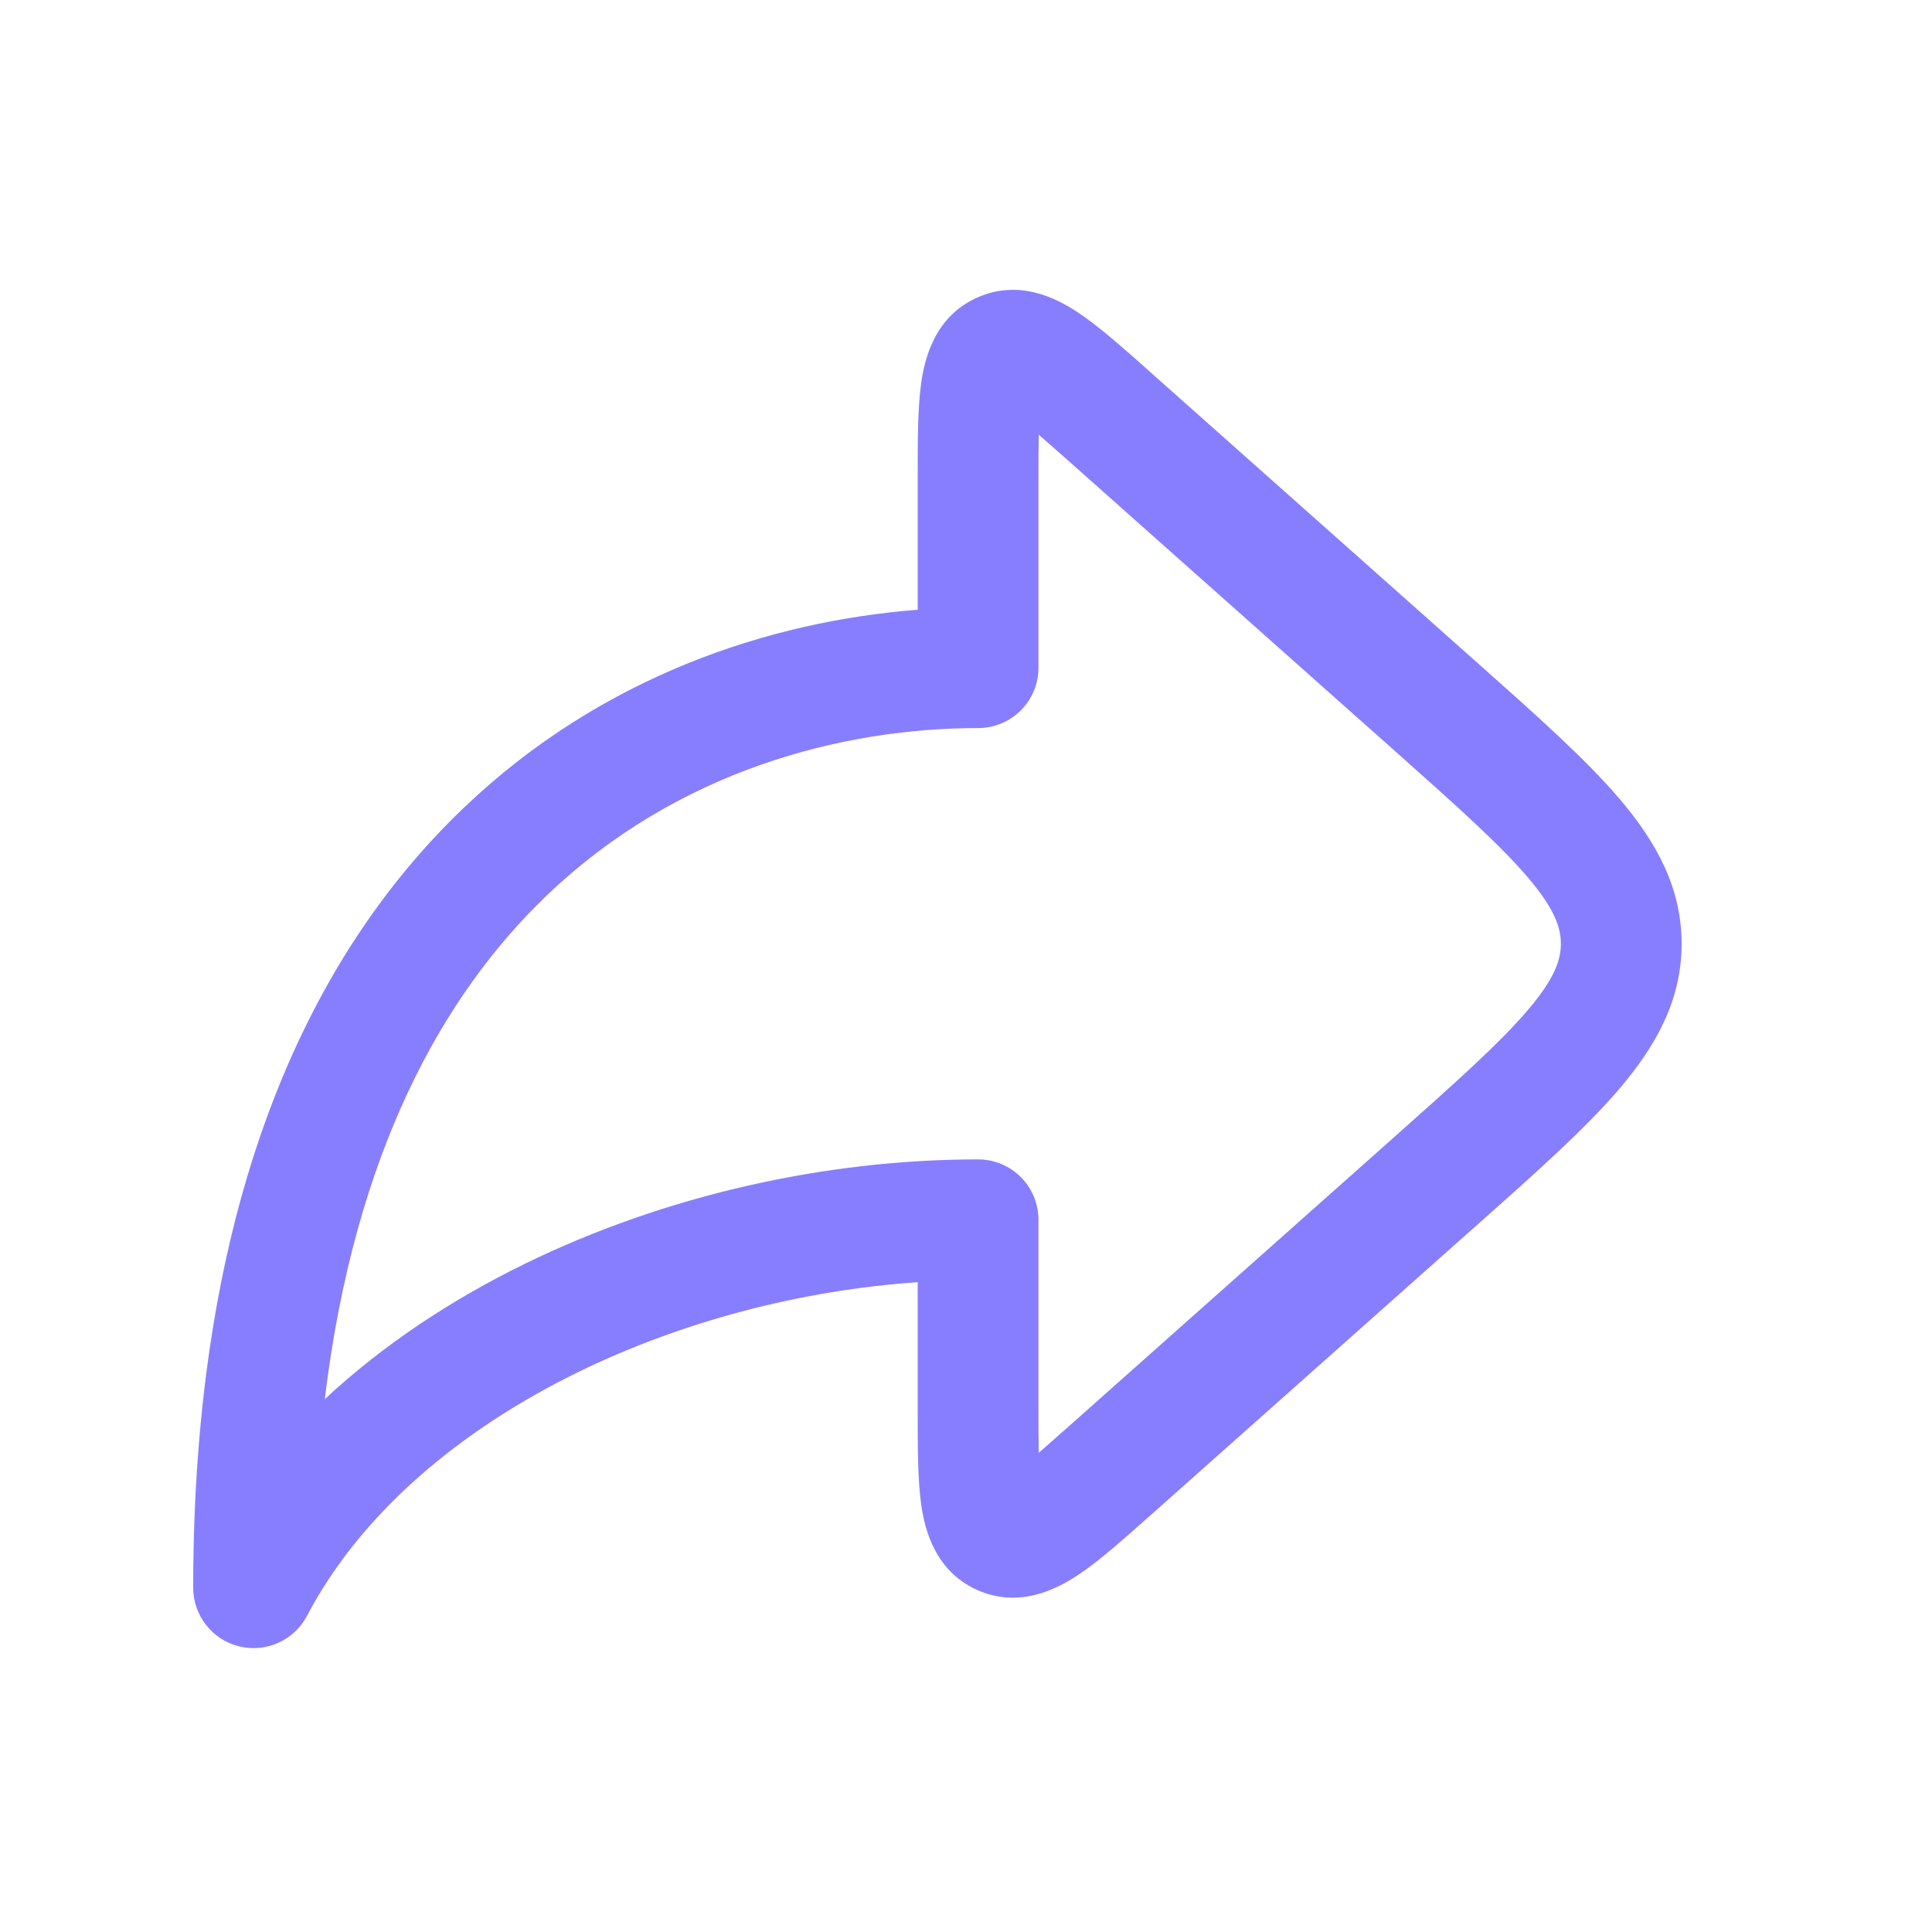
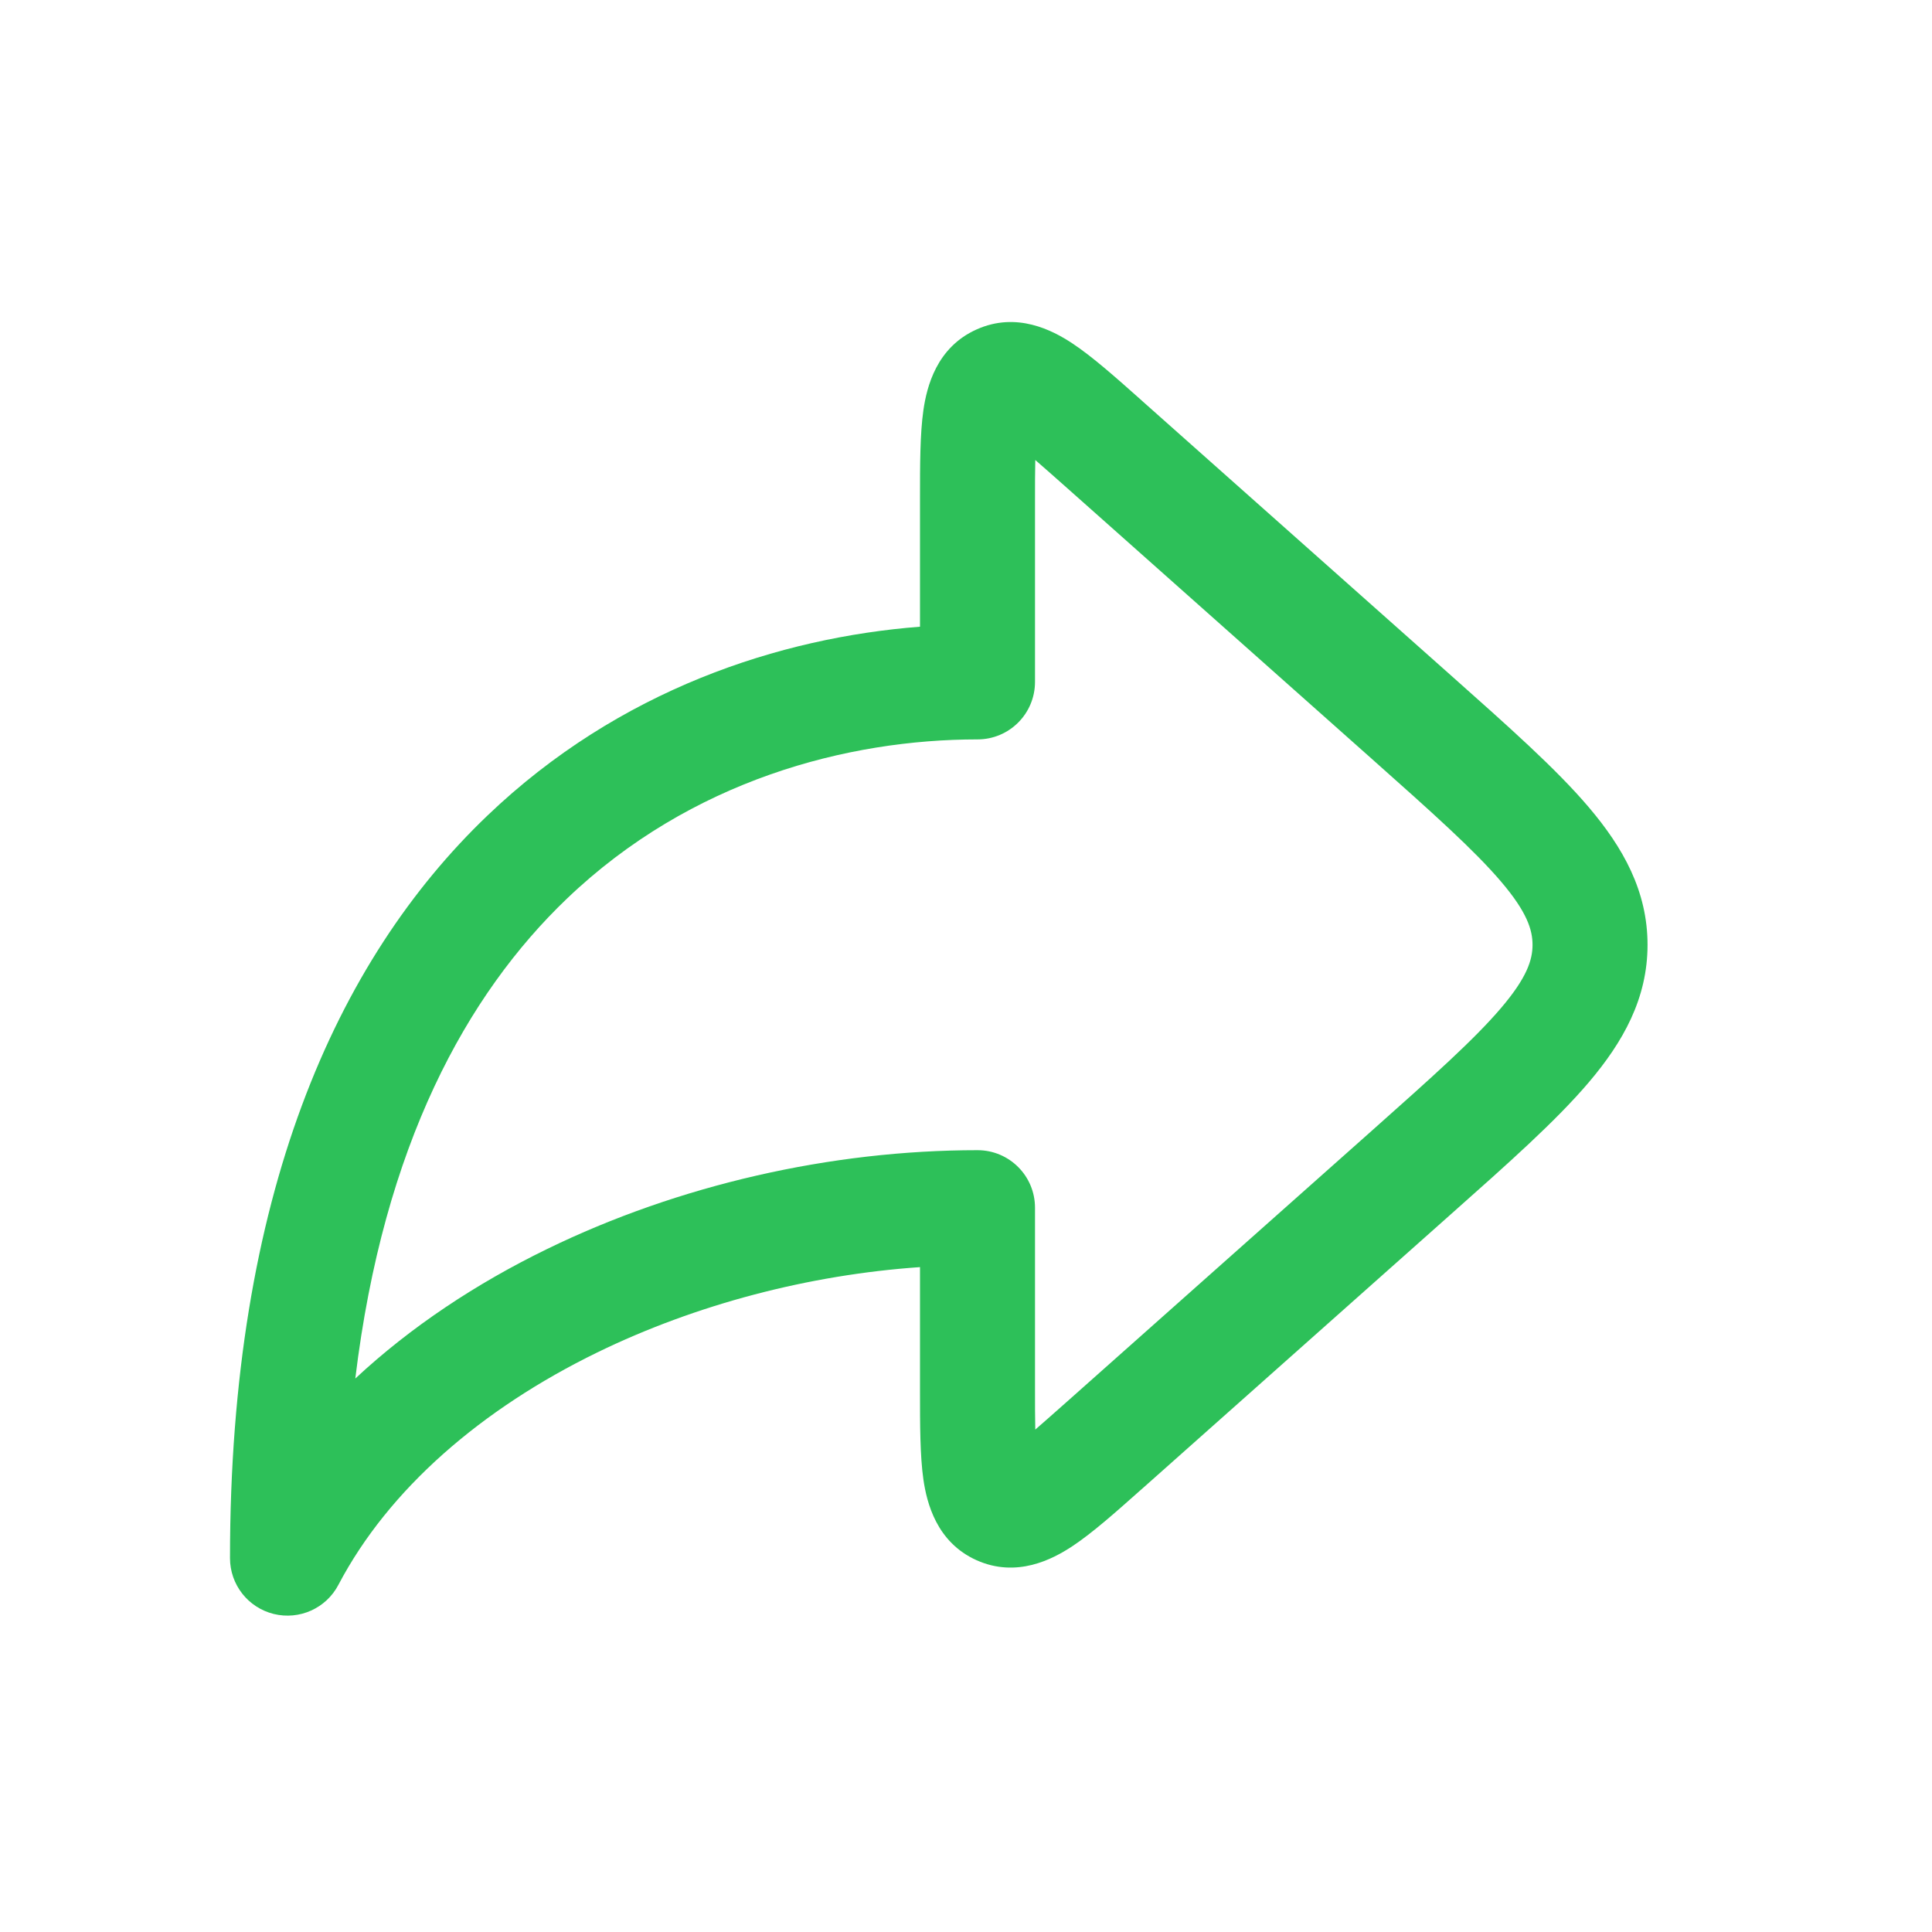
- <svg xmlns="http://www.w3.org/2000/svg" width="20" height="20" viewBox="0 0 20 20" fill="none">
-   <path fill-rule="evenodd" clip-rule="evenodd" d="M11.895 3.84C11.906 3.85 11.916 3.859 11.927 3.869L15.272 6.842C15.896 7.397 16.414 7.856 16.769 8.274C17.142 8.713 17.408 9.185 17.408 9.77C17.408 10.354 17.142 10.826 16.769 11.265C16.414 11.683 15.896 12.143 15.272 12.697L11.927 15.671C11.916 15.68 11.906 15.69 11.895 15.699C11.625 15.94 11.372 16.164 11.154 16.308C10.94 16.449 10.551 16.654 10.115 16.459C9.679 16.263 9.574 15.835 9.537 15.582C9.5 15.323 9.5 14.985 9.5 14.624C9.5 14.609 9.5 14.595 9.5 14.581V13.273C8.29 13.357 7.065 13.678 5.993 14.2C4.732 14.815 3.725 15.686 3.178 16.727C3.045 16.981 2.755 17.112 2.475 17.043C2.196 16.974 2 16.724 2 16.436C2 12.502 3.151 9.94 4.797 8.366C6.232 6.993 7.98 6.43 9.5 6.312V4.959C9.5 4.944 9.5 4.93 9.5 4.916C9.5 4.554 9.5 4.216 9.537 3.958C9.574 3.704 9.679 3.276 10.115 3.081C10.551 2.885 10.94 3.09 11.154 3.231C11.372 3.375 11.625 3.6 11.895 3.84ZM10.753 4.5C10.847 4.581 10.959 4.681 11.097 4.803L14.407 7.745C15.075 8.339 15.525 8.741 15.817 9.084C16.097 9.413 16.158 9.606 16.158 9.77C16.158 9.933 16.097 10.126 15.817 10.455C15.525 10.798 15.075 11.2 14.407 11.794L11.097 14.736C10.959 14.858 10.847 14.958 10.753 15.039C10.75 14.915 10.75 14.764 10.75 14.581V12.627C10.75 12.281 10.47 12.002 10.125 12.002C8.531 12.002 6.875 12.38 5.445 13.077C4.679 13.45 3.966 13.921 3.362 14.484C3.669 11.944 4.577 10.306 5.661 9.269C7.011 7.977 8.717 7.537 10.125 7.537C10.47 7.537 10.75 7.258 10.75 6.912V4.959C10.75 4.775 10.75 4.624 10.753 4.5Z" fill="#877EFF" />
+ <svg xmlns="http://www.w3.org/2000/svg" width="21" height="21" viewBox="0 0 21 21" fill="none">
+   <path fill-rule="evenodd" clip-rule="evenodd" d="M12.395 4.34C12.406 4.35 12.416 4.359 12.427 4.369L15.772 7.342C16.396 7.897 16.914 8.356 17.269 8.774C17.642 9.213 17.908 9.685 17.908 10.27C17.908 10.854 17.642 11.326 17.269 11.765C16.914 12.183 16.396 12.643 15.772 13.197L12.427 16.171C12.416 16.18 12.406 16.19 12.395 16.199C12.125 16.439 11.872 16.664 11.654 16.808C11.44 16.949 11.051 17.154 10.615 16.959C10.179 16.763 10.074 16.335 10.037 16.082C10 15.823 10 15.485 10 15.124C10 15.109 10 15.095 10 15.081V13.773C8.79 13.857 7.565 14.178 6.493 14.7C5.232 15.315 4.225 16.186 3.678 17.227C3.545 17.481 3.255 17.612 2.975 17.543C2.696 17.474 2.5 17.224 2.5 16.936C2.5 13.002 3.651 10.441 5.297 8.866C6.732 7.493 8.48 6.93 10 6.812V5.459C10 5.444 10 5.43 10 5.416C10 5.054 10 4.716 10.037 4.458C10.074 4.204 10.179 3.776 10.615 3.581C11.051 3.385 11.44 3.59 11.654 3.731C11.872 3.875 12.125 4.1 12.395 4.34ZM11.253 5C11.347 5.081 11.459 5.181 11.597 5.303L14.907 8.245C15.575 8.839 16.025 9.241 16.317 9.584C16.597 9.913 16.658 10.106 16.658 10.27C16.658 10.434 16.597 10.626 16.317 10.955C16.025 11.298 15.575 11.7 14.907 12.294L11.597 15.236C11.459 15.358 11.347 15.458 11.253 15.539C11.25 15.415 11.25 15.264 11.25 15.081V13.127C11.25 12.781 10.97 12.502 10.625 12.502C9.031 12.502 7.375 12.88 5.945 13.577C5.179 13.95 4.466 14.421 3.862 14.984C4.169 12.444 5.077 10.806 6.161 9.769C7.511 8.477 9.217 8.037 10.625 8.037C10.97 8.037 11.25 7.758 11.25 7.412V5.459C11.25 5.275 11.25 5.124 11.253 5Z" fill="#2DC059" />
</svg>
